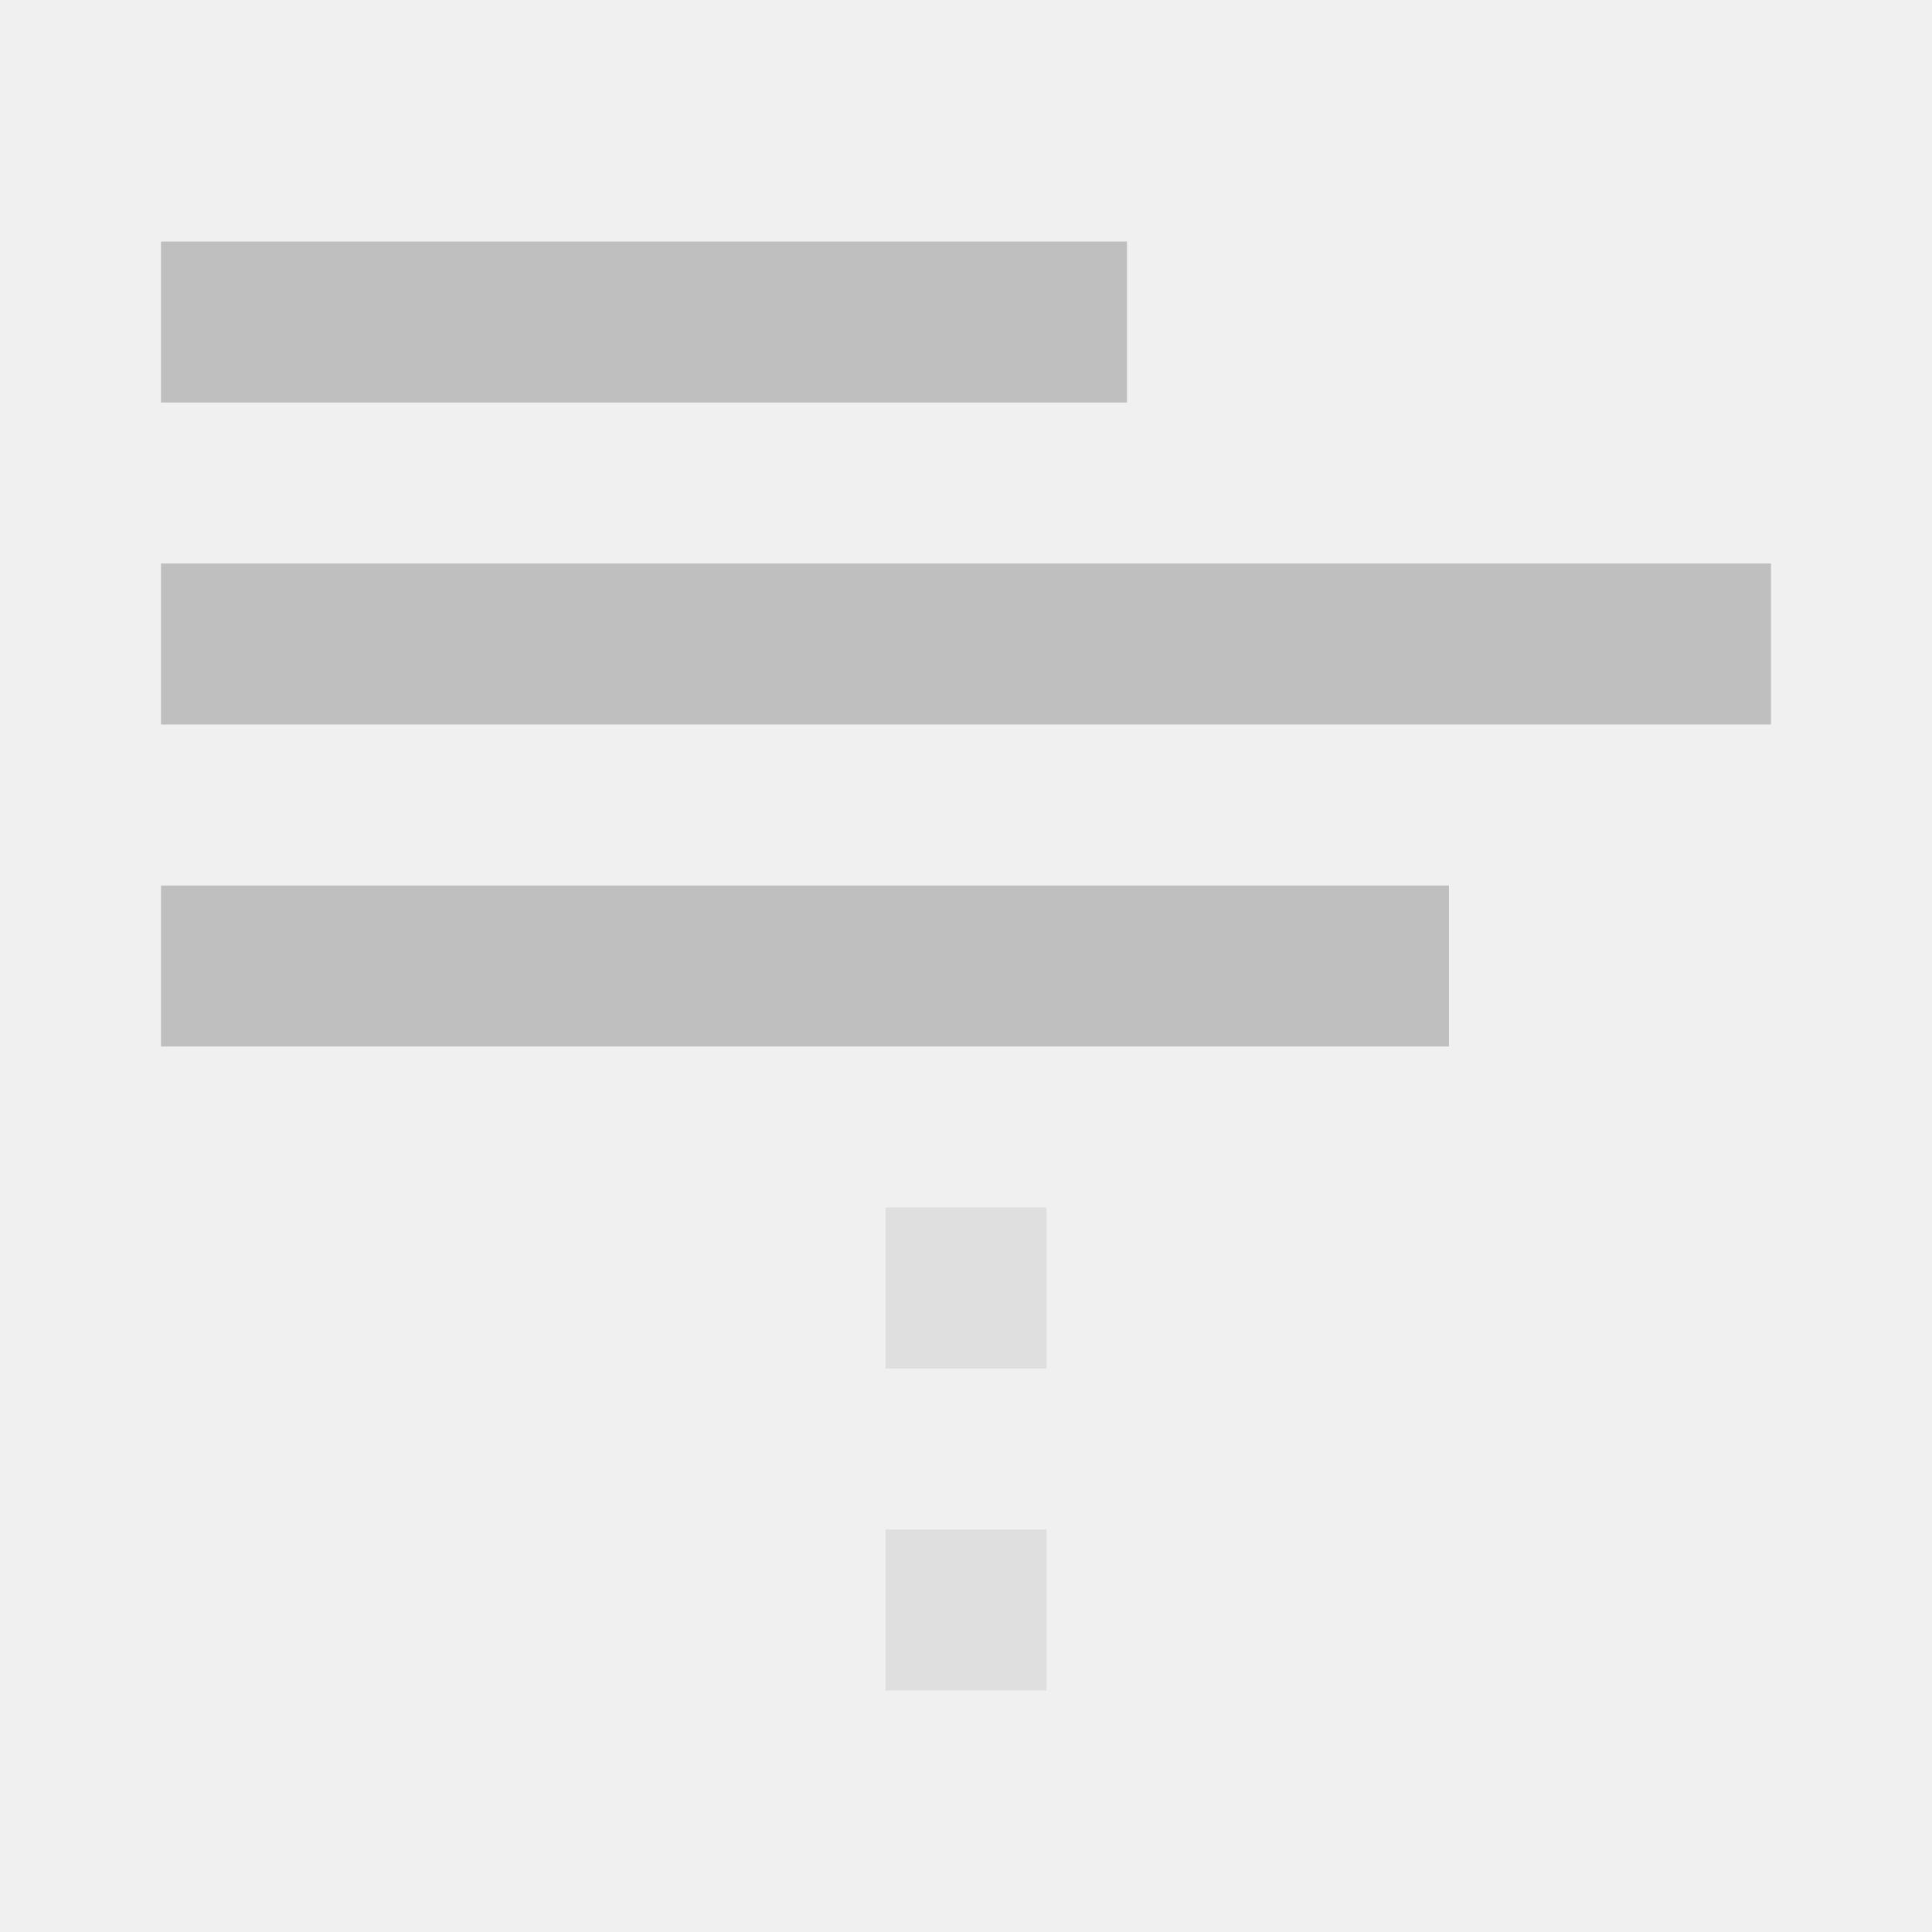
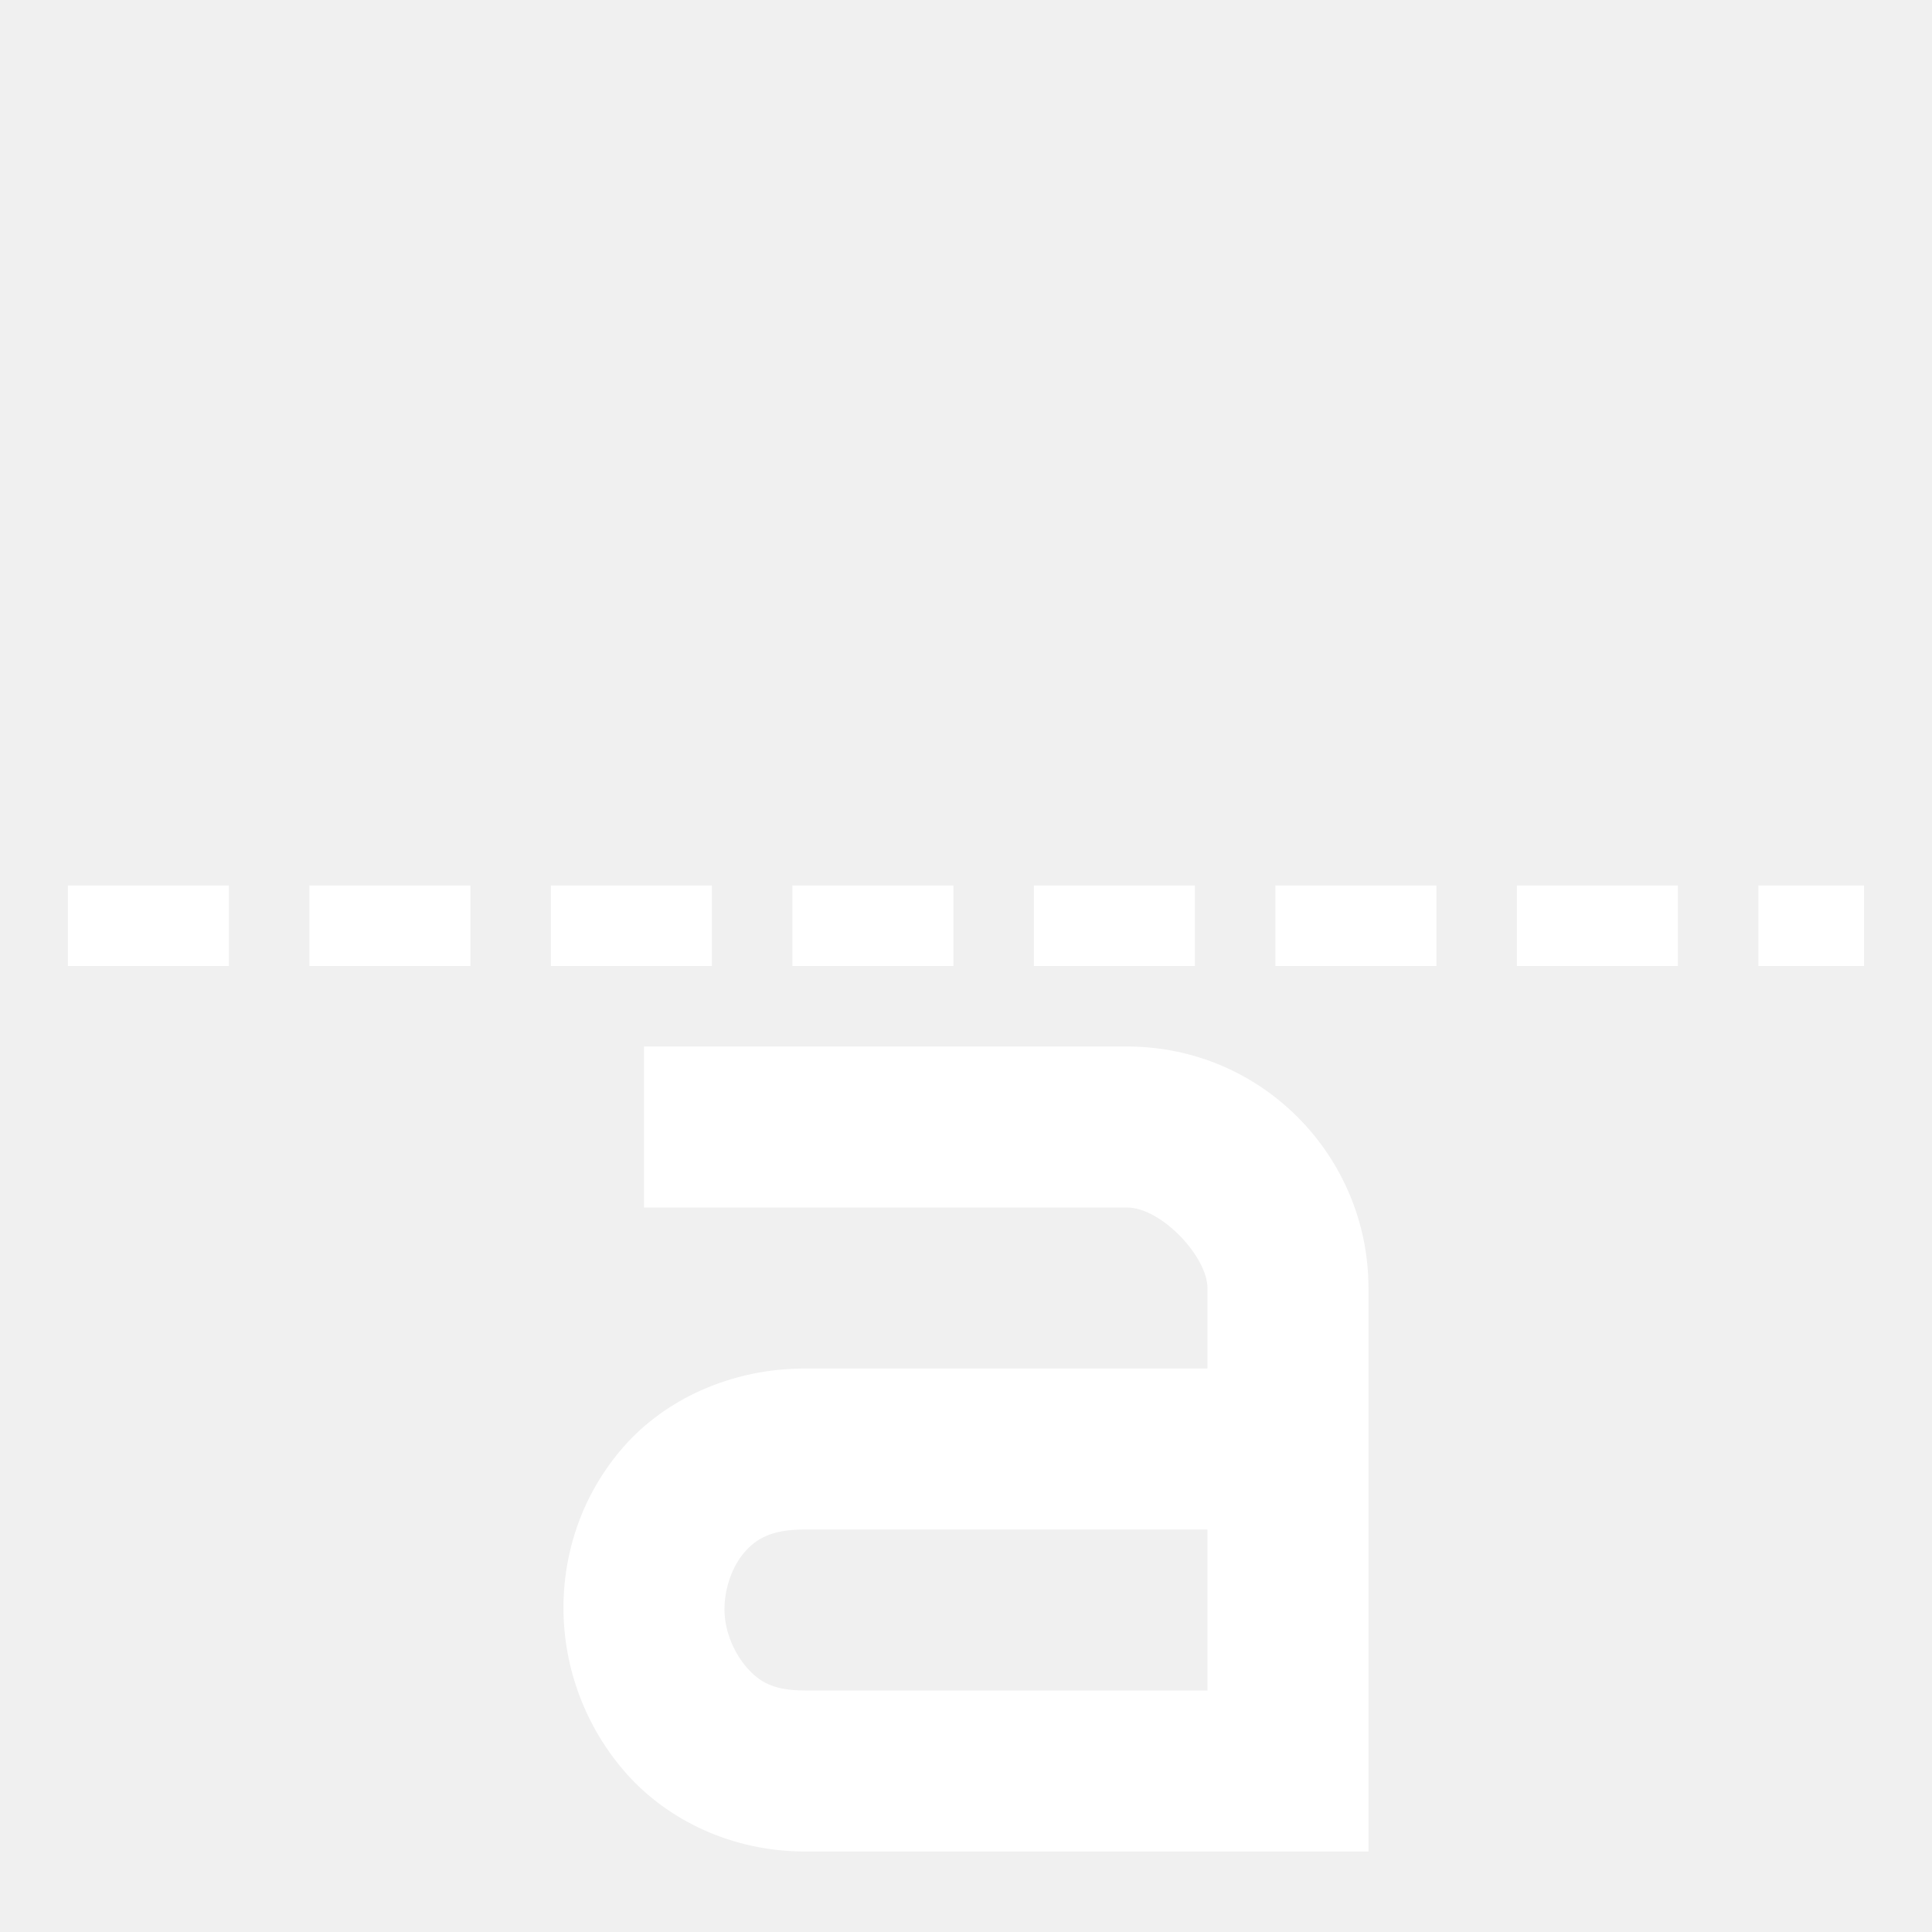
- <svg xmlns="http://www.w3.org/2000/svg" xmlns:ns1="http://www.openswatchbook.org/uri/2009/osb" height="24" id="svg7384" version="1.1" width="24">
-   <defs id="defs7386">
-     <linearGradient gradientTransform="matrix(-2.736579,0.4081035,-0.1890831,-1.446856,239.5401,-1703.69)" id="linearGradient19282" ns1:paint="solid">
-       <stop id="stop19284" offset="0" style="stop-color:#666666;stop-opacity:1;" />
-     </linearGradient>
-     <linearGradient gradientTransform="matrix(-2.736579,0.4081035,-0.1890831,-1.446856,239.5401,-1703.69)" id="linearGradient6146" ns1:paint="solid">
-       <stop id="stop6148" offset="0" style="stop-color:#666666;stop-opacity:1;" />
-     </linearGradient>
-     <linearGradient gradientTransform="matrix(-2.736579,0.4081035,-0.1890831,-1.446856,239.5401,-1703.69)" id="linearGradient6150" ns1:paint="solid">
-       <stop id="stop6152" offset="0" style="stop-color:#666666;stop-opacity:1;" />
-     </linearGradient>
-     <linearGradient gradientTransform="matrix(-2.736579,0.4081035,-0.1890831,-1.446856,239.5401,-1703.69)" id="linearGradient6154" ns1:paint="solid">
-       <stop id="stop6156" offset="0" style="stop-color:#666666;stop-opacity:1;" />
-     </linearGradient>
-     <linearGradient gradientTransform="matrix(-2.736579,0.4081035,-0.1890831,-1.446856,239.5401,-1703.69)" id="linearGradient19282-9" ns1:paint="solid">
-       <stop id="stop19284-9" offset="0" style="stop-color:#666666;stop-opacity:1;" />
-     </linearGradient>
-     <linearGradient gradientTransform="matrix(-2.736579,0.4081035,-0.1890831,-1.446856,239.5401,-1703.69)" id="linearGradient6178" ns1:paint="solid">
-       <stop id="stop6180" offset="0" style="stop-color:#666666;stop-opacity:1;" />
-     </linearGradient>
-     <linearGradient gradientTransform="matrix(-2.736579,0.4081035,-0.1890831,-1.446856,239.5401,-1703.69)" id="linearGradient6182" ns1:paint="solid">
-       <stop id="stop6184" offset="0" style="stop-color:#666666;stop-opacity:1;" />
-     </linearGradient>
-     <linearGradient gradientTransform="matrix(-2.736579,0.4081035,-0.1890831,-1.446856,239.5401,-1703.69)" id="linearGradient6186" ns1:paint="solid">
-       <stop id="stop6188" offset="0" style="stop-color:#666666;stop-opacity:1;" />
-     </linearGradient>
-     <linearGradient gradientTransform="matrix(-2.736579,0.4081035,-0.1890831,-1.446856,239.5401,-1703.69)" id="linearGradient19282-5" ns1:paint="solid">
-       <stop id="stop19284-6" offset="0" style="stop-color:#666666;stop-opacity:1;" />
-     </linearGradient>
-     <linearGradient gradientTransform="matrix(-2.736579,0.4081035,-0.1890831,-1.446856,239.5401,-1703.69)" id="linearGradient6210" ns1:paint="solid">
-       <stop id="stop6212" offset="0" style="stop-color:#666666;stop-opacity:1;" />
-     </linearGradient>
-     <linearGradient gradientTransform="matrix(-2.736579,0.4081035,-0.1890831,-1.446856,239.5401,-1703.69)" id="linearGradient19282-8" ns1:paint="solid">
-       <stop id="stop19284-5" offset="0" style="stop-color:#666666;stop-opacity:1;" />
-     </linearGradient>
-     <linearGradient gradientTransform="matrix(-2.736579,0.4081035,-0.1890831,-1.446856,239.5401,-1703.69)" id="linearGradient6265" ns1:paint="solid">
-       <stop id="stop6267" offset="0" style="stop-color:#666666;stop-opacity:1;" />
-     </linearGradient>
-     <linearGradient gradientTransform="matrix(-2.736579,0.4081035,-0.1890831,-1.446856,239.5401,-1703.69)" id="linearGradient6269" ns1:paint="solid">
-       <stop id="stop6271" offset="0" style="stop-color:#666666;stop-opacity:1;" />
-     </linearGradient>
-     <linearGradient gradientTransform="matrix(-2.736579,0.4081035,-0.1890831,-1.446856,239.5401,-1703.69)" id="linearGradient6273" ns1:paint="solid">
-       <stop id="stop6275" offset="0" style="stop-color:#666666;stop-opacity:1;" />
-     </linearGradient>
-     <linearGradient gradientTransform="matrix(-2.736579,0.4081035,-0.1890831,-1.446856,239.5401,-1703.69)" id="linearGradient6277" ns1:paint="solid">
-       <stop id="stop6279" offset="0" style="stop-color:#666666;stop-opacity:1;" />
-     </linearGradient>
-     <linearGradient gradientTransform="matrix(-2.736579,0.4081035,-0.1890831,-1.446856,239.5401,-1703.69)" id="linearGradient6281" ns1:paint="solid">
-       <stop id="stop6283" offset="0" style="stop-color:#666666;stop-opacity:1;" />
-     </linearGradient>
-     <linearGradient gradientTransform="matrix(-2.736579,0.4081035,-0.1890831,-1.446856,239.5401,-1703.69)" id="linearGradient6285" ns1:paint="solid">
-       <stop id="stop6287" offset="0" style="stop-color:#666666;stop-opacity:1;" />
-     </linearGradient>
-     <linearGradient gradientTransform="matrix(-2.736579,0.4081035,-0.1890831,-1.446856,239.5401,-1703.69)" id="linearGradient6289" ns1:paint="solid">
-       <stop id="stop6291" offset="0" style="stop-color:#666666;stop-opacity:1;" />
-     </linearGradient>
-     <linearGradient gradientTransform="matrix(-2.736579,0.4081035,-0.1890831,-1.446856,239.5401,-1703.69)" id="linearGradient6293" ns1:paint="solid">
-       <stop id="stop6295" offset="0" style="stop-color:#666666;stop-opacity:1;" />
-     </linearGradient>
-     <linearGradient gradientTransform="matrix(-2.736579,0.4081035,-0.1890831,-1.446856,239.5401,-1703.69)" id="linearGradient19282-7" ns1:paint="solid">
-       <stop id="stop19284-64" offset="0" style="stop-color:#666666;stop-opacity:1;" />
-     </linearGradient>
-     <linearGradient gradientTransform="matrix(-2.736579,0.4081035,-0.1890831,-1.446856,239.5401,-1703.69)" id="linearGradient16739" ns1:paint="solid">
-       <stop id="stop16741" offset="0" style="stop-color:#666666;stop-opacity:1;" />
-     </linearGradient>
-     <linearGradient gradientTransform="matrix(-2.736579,0.4081035,-0.1890831,-1.446856,239.5401,-1703.69)" id="linearGradient16743" ns1:paint="solid">
-       <stop id="stop16745" offset="0" style="stop-color:#666666;stop-opacity:1;" />
-     </linearGradient>
-     <linearGradient gradientTransform="matrix(-2.736579,0.4081035,-0.1890831,-1.446856,239.5401,-1703.69)" id="linearGradient16747" ns1:paint="solid">
-       <stop id="stop16749" offset="0" style="stop-color:#666666;stop-opacity:1;" />
-     </linearGradient>
-     <linearGradient gradientTransform="matrix(-2.736579,0.4081035,-0.1890831,-1.446856,239.5401,-1703.69)" id="linearGradient19282-6" ns1:paint="solid">
-       <stop id="stop19284-0" offset="0" style="stop-color:#666666;stop-opacity:1;" />
-     </linearGradient>
-     <linearGradient gradientTransform="matrix(-2.736579,0.4081035,-0.1890831,-1.446856,239.5401,-1703.69)" id="linearGradient17700" ns1:paint="solid">
-       <stop id="stop17702" offset="0" style="stop-color:#666666;stop-opacity:1;" />
-     </linearGradient>
-     <linearGradient gradientTransform="matrix(-2.736579,0.4081035,-0.1890831,-1.446856,239.5401,-1703.69)" id="linearGradient17704" ns1:paint="solid">
-       <stop id="stop17706" offset="0" style="stop-color:#666666;stop-opacity:1;" />
-     </linearGradient>
-     <linearGradient gradientTransform="matrix(-2.736579,0.4081035,-0.1890831,-1.446856,239.5401,-1703.69)" id="linearGradient19282-2" ns1:paint="solid">
-       <stop id="stop19284-2" offset="0" style="stop-color:#666666;stop-opacity:1;" />
-     </linearGradient>
-     <linearGradient gradientTransform="matrix(-2.736579,0.4081035,-0.1890831,-1.446856,239.5401,-1703.69)" id="linearGradient6672" ns1:paint="solid">
-       <stop id="stop6674" offset="0" style="stop-color:#666666;stop-opacity:1;" />
-     </linearGradient>
-     <linearGradient gradientTransform="matrix(-2.736579,0.4081035,-0.1890831,-1.446856,239.5401,-1703.69)" id="linearGradient6676" ns1:paint="solid">
-       <stop id="stop6678" offset="0" style="stop-color:#666666;stop-opacity:1;" />
-     </linearGradient>
-     <linearGradient gradientTransform="matrix(-2.736579,0.4081035,-0.1890831,-1.446856,239.5401,-1703.69)" id="linearGradient6680" ns1:paint="solid">
-       <stop id="stop6682" offset="0" style="stop-color:#666666;stop-opacity:1;" />
-     </linearGradient>
-     <linearGradient gradientTransform="matrix(-1.832639,-0.2093874,0.1278891,-0.9643293,768.0314,-1256.968)" id="linearGradient19282-2-7" ns1:paint="solid">
-       <stop id="stop19284-2-3" offset="0" style="stop-color:#666666;stop-opacity:1;" />
-     </linearGradient>
-   </defs>
-   <g id="actions" style="display:inline" transform="translate(-293,-194.9998)">
-     <rect height="2" id="rect17746" style="color:#555753;fill:#bebebe;fill-opacity:0.977;stroke:none;stroke-width:1;marker:none;visibility:visible;display:inline;overflow:visible" width="20" x="295" y="202" />
-     <rect height="2" id="rect17748" style="color:#555753;fill:#bebebe;fill-opacity:0.977;stroke:none;stroke-width:1;marker:none;visibility:visible;display:inline;overflow:visible" width="12" x="295" y="198" />
-     <rect height="2" id="rect17772" style="color:#555753;fill:#bebebe;fill-opacity:0.977;stroke:none;stroke-width:1;marker:none;visibility:visible;display:inline;overflow:visible" width="16" x="295" y="206" />
-     <rect height="2" id="rect17812" style="opacity:0.35;color:#555753;fill:#bebebe;fill-opacity:0.977;stroke:none;stroke-width:1;marker:none;visibility:visible;display:inline;overflow:visible" width="2" x="304" y="210" />
-     <rect height="2" id="rect17814" style="opacity:0.35;color:#555753;fill:#bebebe;fill-opacity:0.977;stroke:none;stroke-width:1;marker:none;visibility:visible;display:inline;overflow:visible" width="2" x="304" y="214" />
+ <svg xmlns="http://www.w3.org/2000/svg" height="24" id="svg7384" version="1.1" width="24">
+   <defs id="defs7386" />
+   <g id="actions" style="display:inline" transform="translate(-401.0004,-195)">
+     <path d="m 401.844,207 0.5,0 1,0 0.5,0 0,-1 -0.5,0 -1,0 -0.5,0 z m 3,0 0.5,0 1,0 0.5,0 0,-1 -0.5,0 -1,0 -0.5,0 z m 3,0 0.5,0 1,0 0.5,0 0,-1 -0.5,0 -1,0 -0.5,0 z m 3,0 0.5,0 1,0 0.5,0 0,-1 -0.5,0 -1,0 -0.5,0 z m 3,0 0.5,0 1,0 0.5,0 0,-1 -0.5,0 -1,0 -0.5,0 z m 3,0 0.5,0 1,0 0.5,0 0,-1 -0.5,0 -1,0 -0.5,0 z m 3,0 0.5,0 1,0 0.5,0 0,-1 -0.5,0 -1,0 -0.5,0 z m 3,0 0.5,0 0.312,0 0.5,0 0,-1 -0.5,0 -0.312,0 -0.5,0 z" id="path11719" style="font-size:medium;font-style:normal;font-variant:normal;font-weight:normal;font-stretch:normal;text-indent:0;text-align:start;text-decoration:none;line-height:normal;letter-spacing:normal;word-spacing:normal;text-transform:none;direction:ltr;block-progression:tb;writing-mode:lr-tb;text-anchor:start;baseline-shift:baseline;color:#000000;fill:#ffffff;fill-opacity:1;stroke:none;stroke-width:1;marker:none;visibility:visible;display:inline;overflow:visible;enable-background:accumulate;font-family:Sans;-inkscape-font-specification:Sans" />
+     <path d="m 409,208 0,2 6,0 c 0.428,0 1,0.614 1,1 l 0,1 -5,0 c -0.919,0 -1.736,0.384 -2.25,0.969 -0.514,0.585 -0.756,1.311 -0.75,2.031 0.006,0.721 0.269,1.453 0.781,2.031 C 409.294,217.61 410.092,218 411,218 l 6,0 1,0 0,-1 0,-6 c 0,-1.634 -1.32,-3 -3,-3 l -6,0 z m 2,6 5,0 0,2 -5,0 c -0.398,0 -0.567,-0.11 -0.719,-0.281 C 410.129,215.547 410.002,215.279 410,215 c -0.002,-0.279 0.105,-0.554 0.25,-0.719 C 410.395,214.116 410.578,214 411,214 z" id="path11721" style="font-size:medium;font-style:normal;font-variant:normal;font-weight:normal;font-stretch:normal;text-indent:0;text-align:start;text-decoration:none;line-height:normal;letter-spacing:normal;word-spacing:normal;text-transform:none;direction:ltr;block-progression:tb;writing-mode:lr-tb;text-anchor:start;baseline-shift:baseline;color:#000000;fill:#ffffff;fill-opacity:1;stroke:none;stroke-width:2;marker:none;visibility:visible;display:inline;overflow:visible;enable-background:accumulate;font-family:Sans;-inkscape-font-specification:Sans" />
  </g>
</svg>
